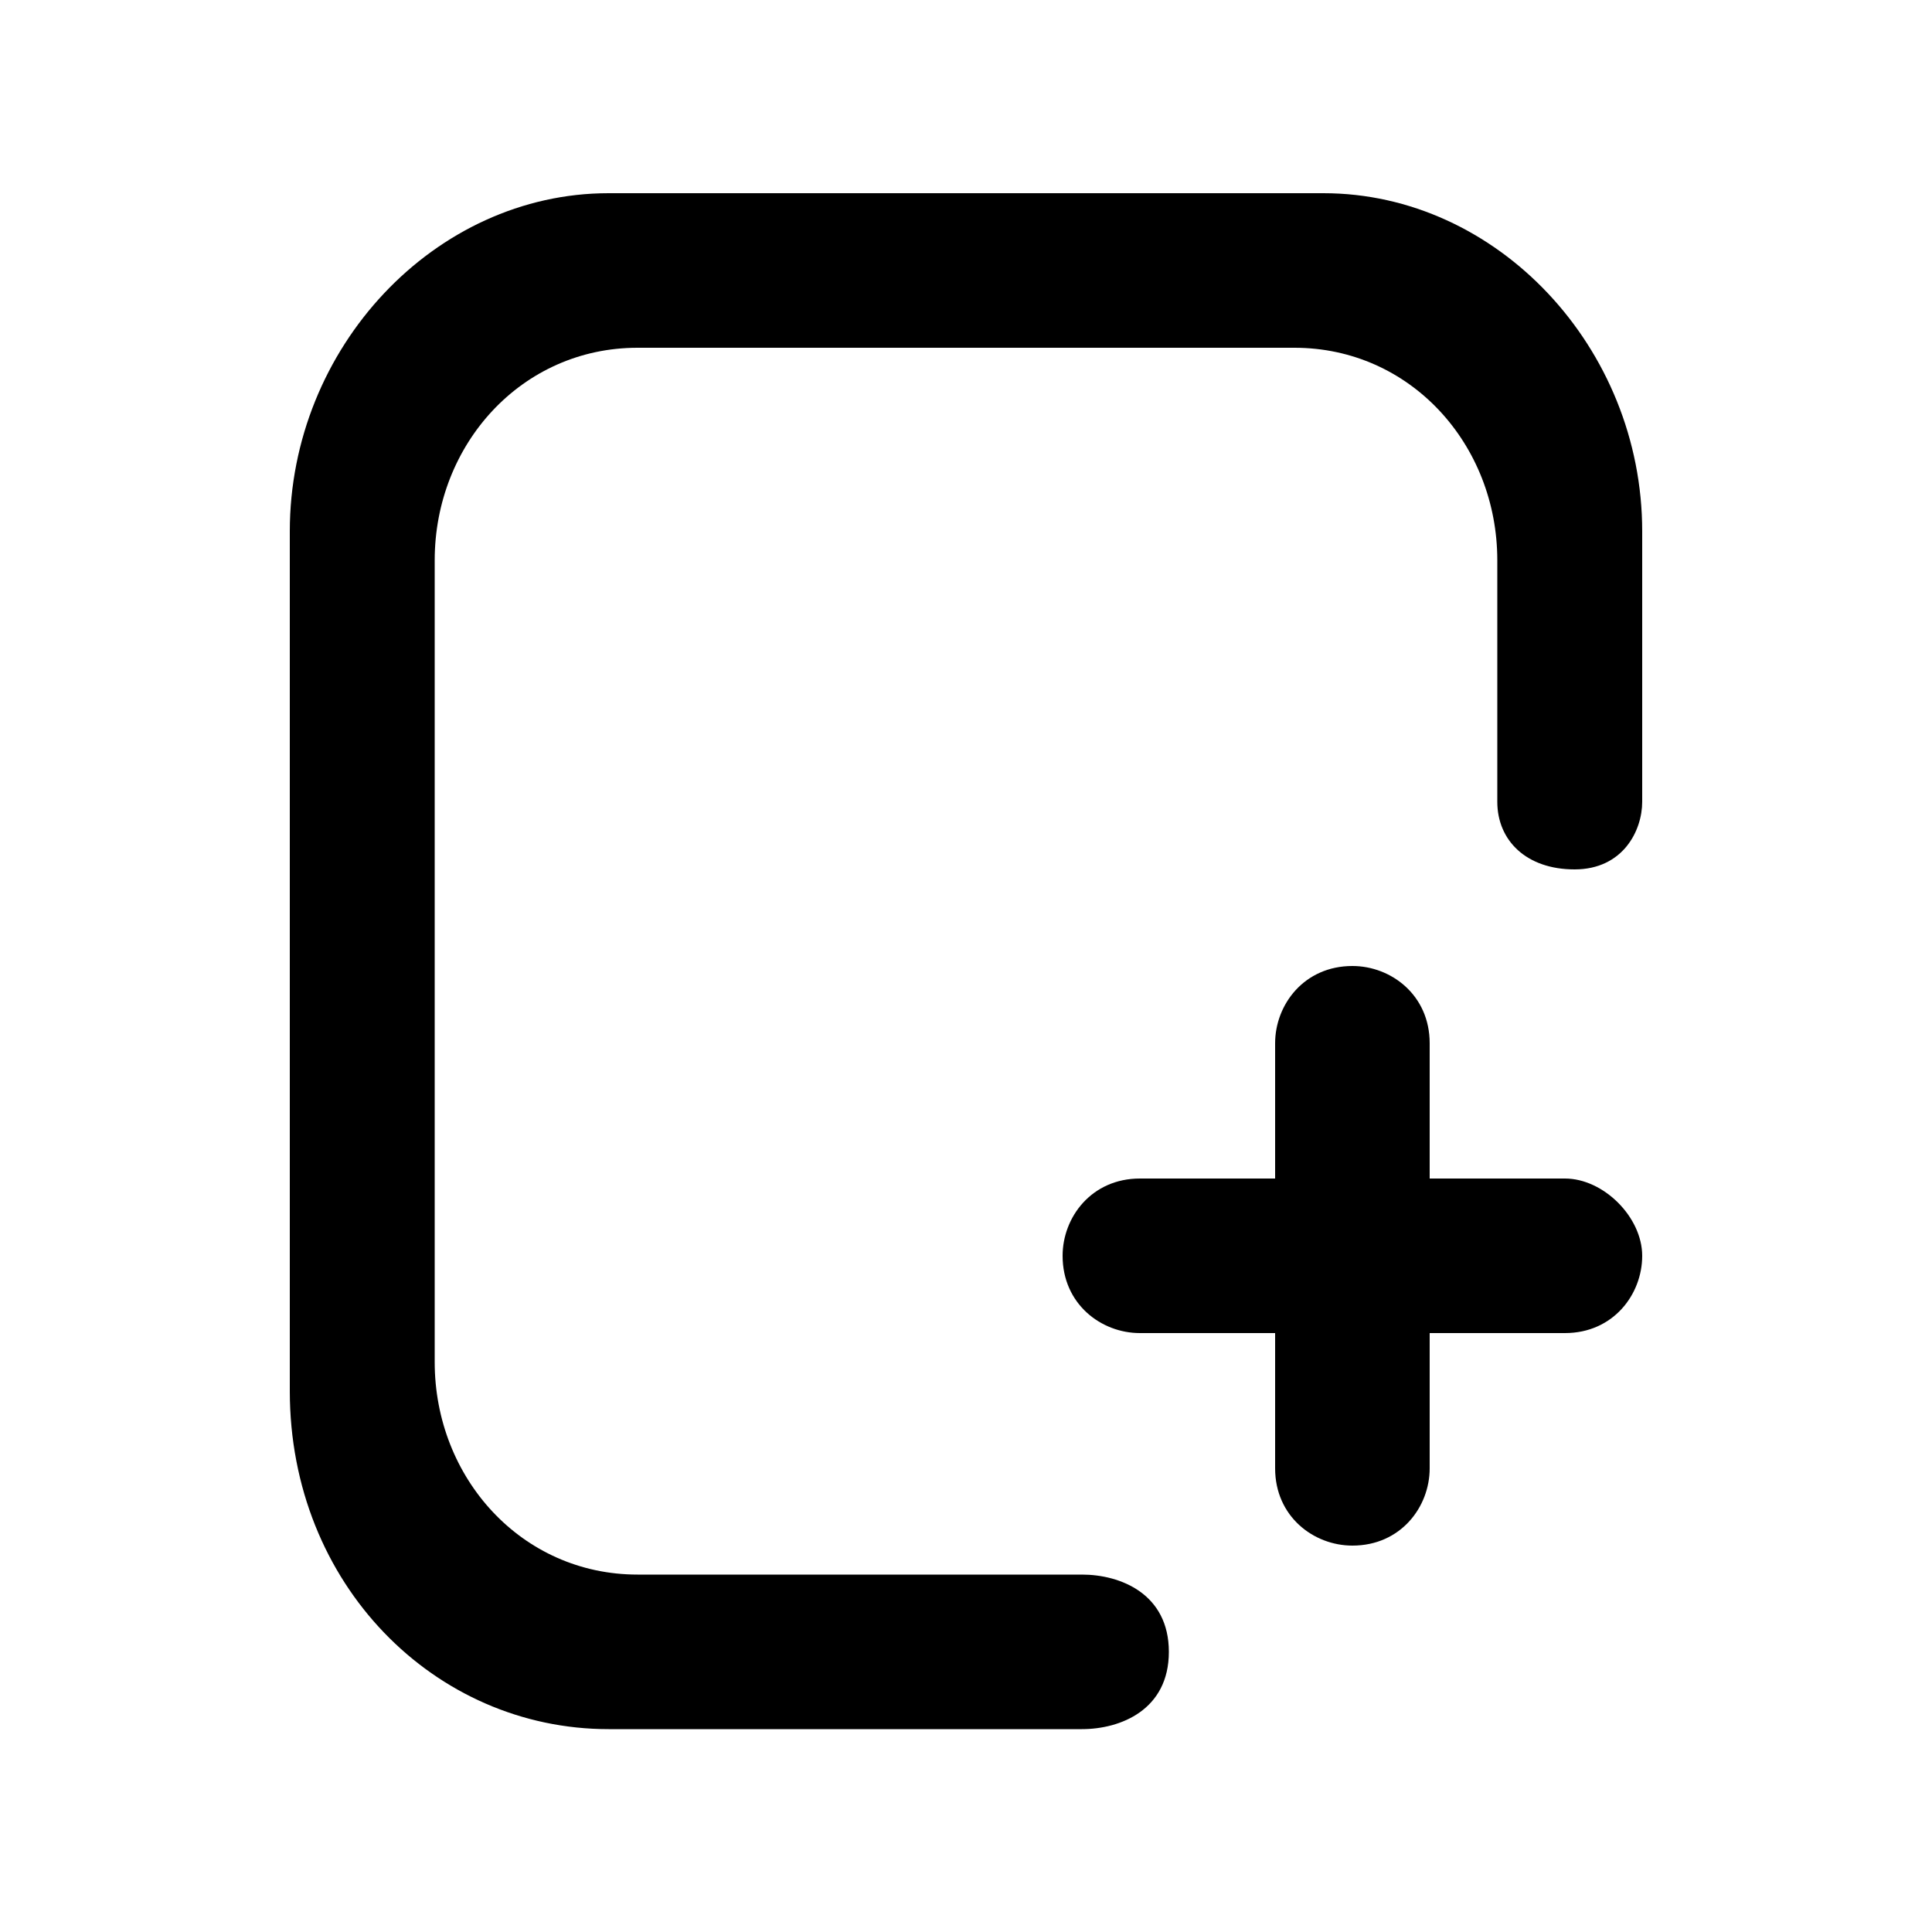
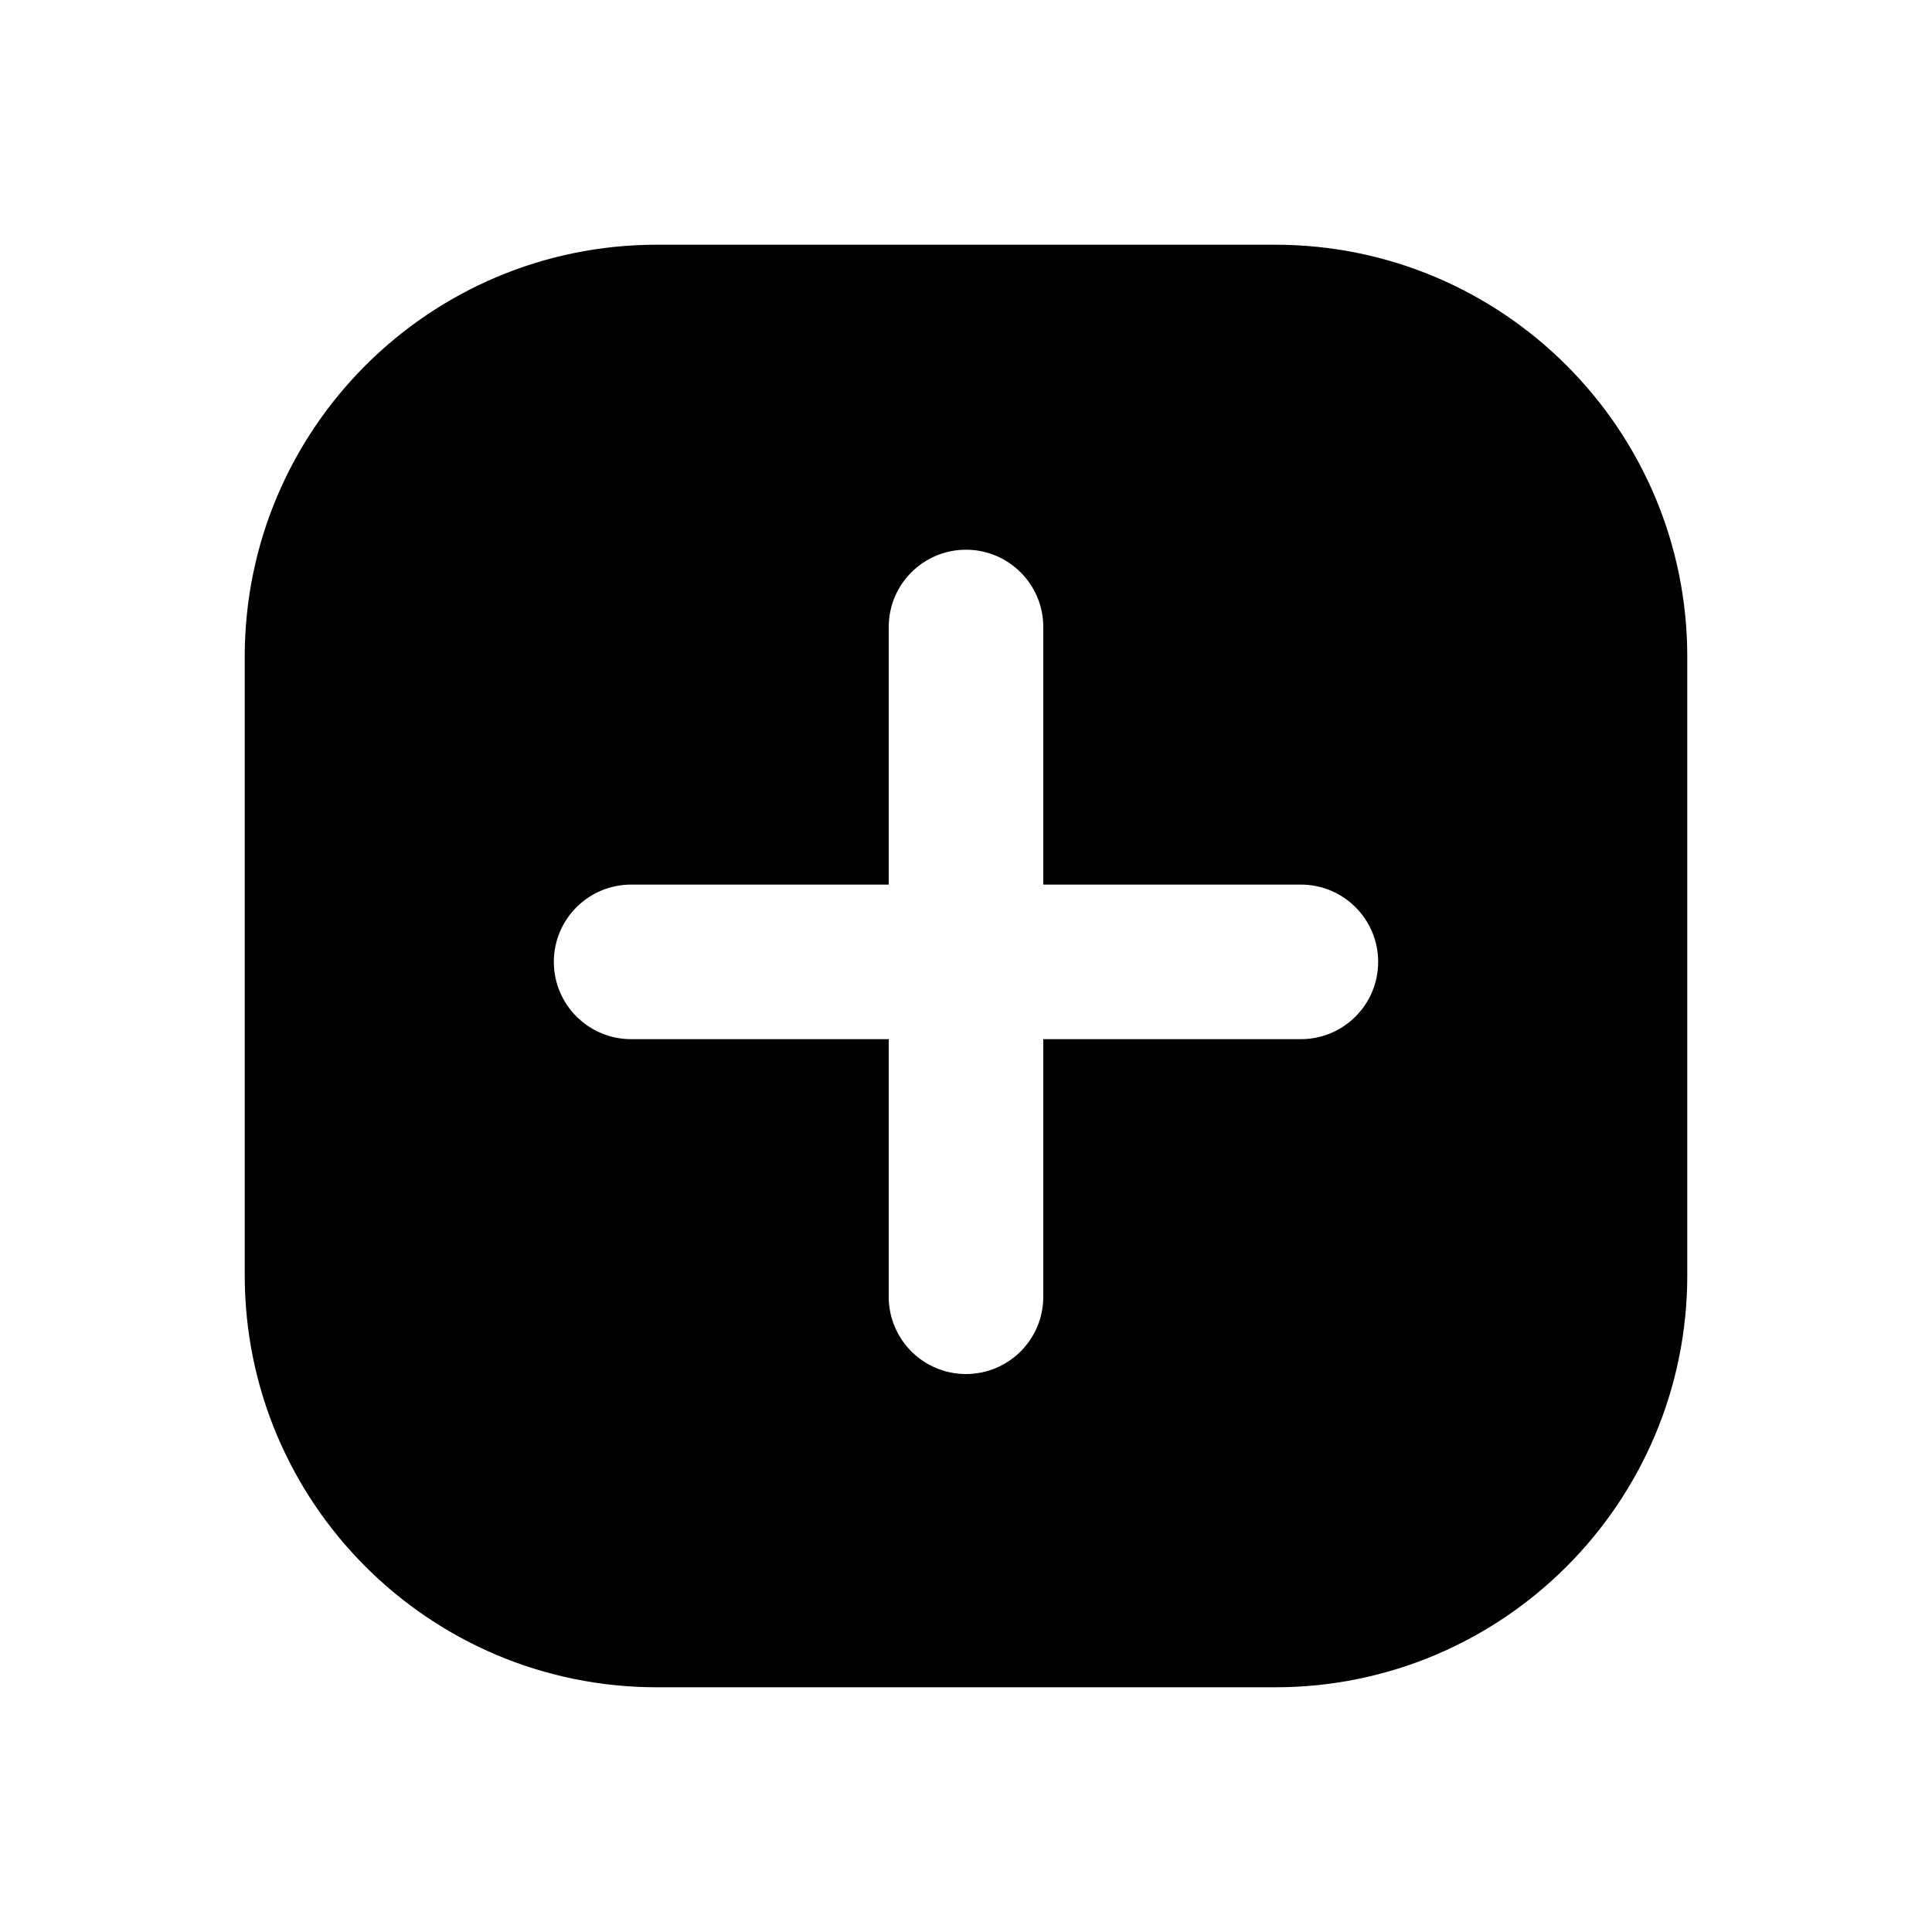
- <svg xmlns="http://www.w3.org/2000/svg" t="1687832166095" class="icon" viewBox="0 0 1024 1024" version="1.1" p-id="5395" width="200" height="200">
-   <path d="M701.44 102.4H322.56C230.4 102.4 153.6 184.32 153.6 281.6v455.68c0 102.4 76.8 179.2 168.96 179.2h250.88c20.48 0 46.08-10.24 46.08-40.96 0-30.72-25.6-40.96-46.08-40.96H337.92c-61.44 0-107.52-51.2-107.52-112.64V296.96c0-61.44 46.08-112.64 107.52-112.64h348.16c61.44 0 107.52 51.2 107.52 112.64v128c0 20.48 15.36 35.84 40.96 35.84s35.84-20.48 35.84-35.84V281.6C870.4 184.32 793.6 102.4 701.44 102.4z" p-id="5396" />
-   <path d="M829.44 624.64h-71.68v-71.68c0-25.6-20.48-40.96-40.96-40.96-25.6 0-40.96 20.48-40.96 40.96v71.68h-71.68c-25.6 0-40.96 20.48-40.96 40.96 0 25.6 20.48 40.96 40.96 40.96h71.68v71.68c0 25.6 20.48 40.96 40.96 40.96 25.6 0 40.96-20.48 40.96-40.96v-71.68h71.68c25.6 0 40.96-20.48 40.96-40.96s-20.48-40.96-40.96-40.96z" p-id="5397" />
+ <svg xmlns="http://www.w3.org/2000/svg" class="icon" width="200px" height="200.00px" viewBox="0 0 1024 1024" version="1.1">
+   <path d="M348.16 129.707a218.453 218.453 0 0 0-218.453 218.453v327.68a218.453 218.453 0 0 0 218.453 218.453h327.68a218.453 218.453 0 0 0 218.453-218.453V348.16a218.453 218.453 0 0 0-218.453-218.453H348.16z m204.8 557.602a40.96 40.96 0 0 1-81.92 0v-136.533h-136.533a40.96 40.96 0 0 1 0-81.92h136.533v-136.533a40.96 40.96 0 1 1 81.92 0v136.533h136.533a40.96 40.96 0 0 1 0 81.92h-136.533v136.533z" />
</svg>
